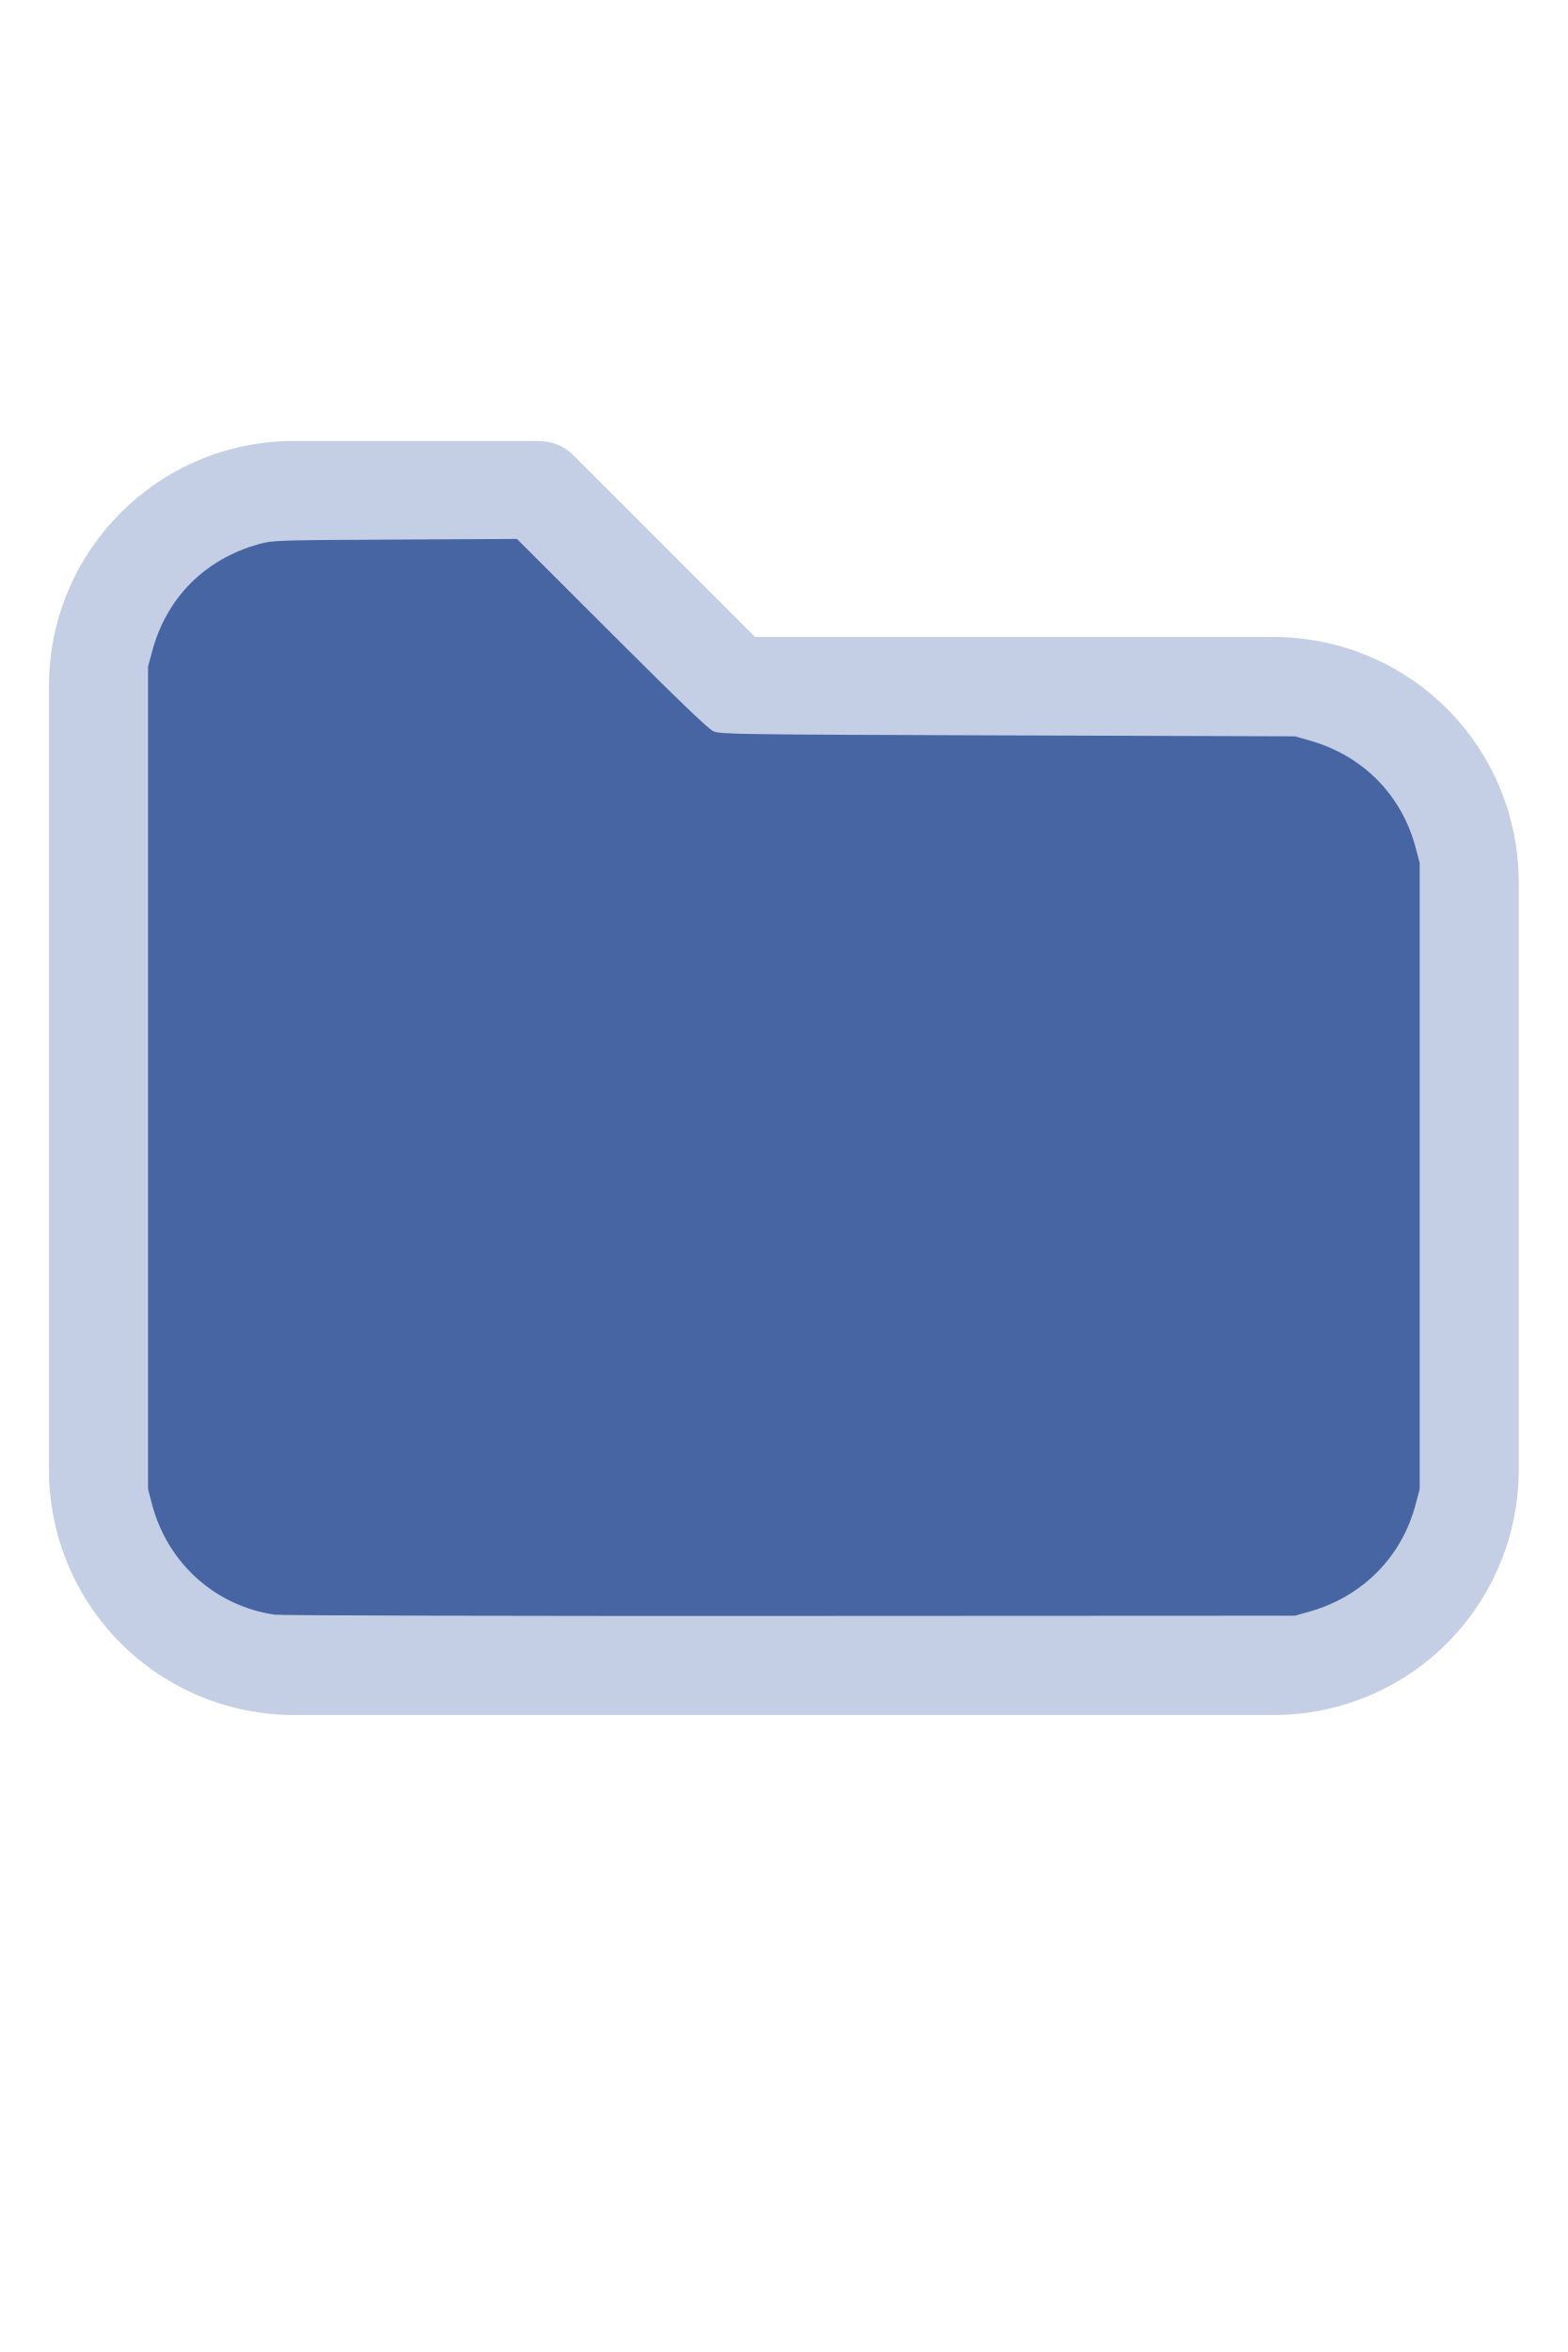
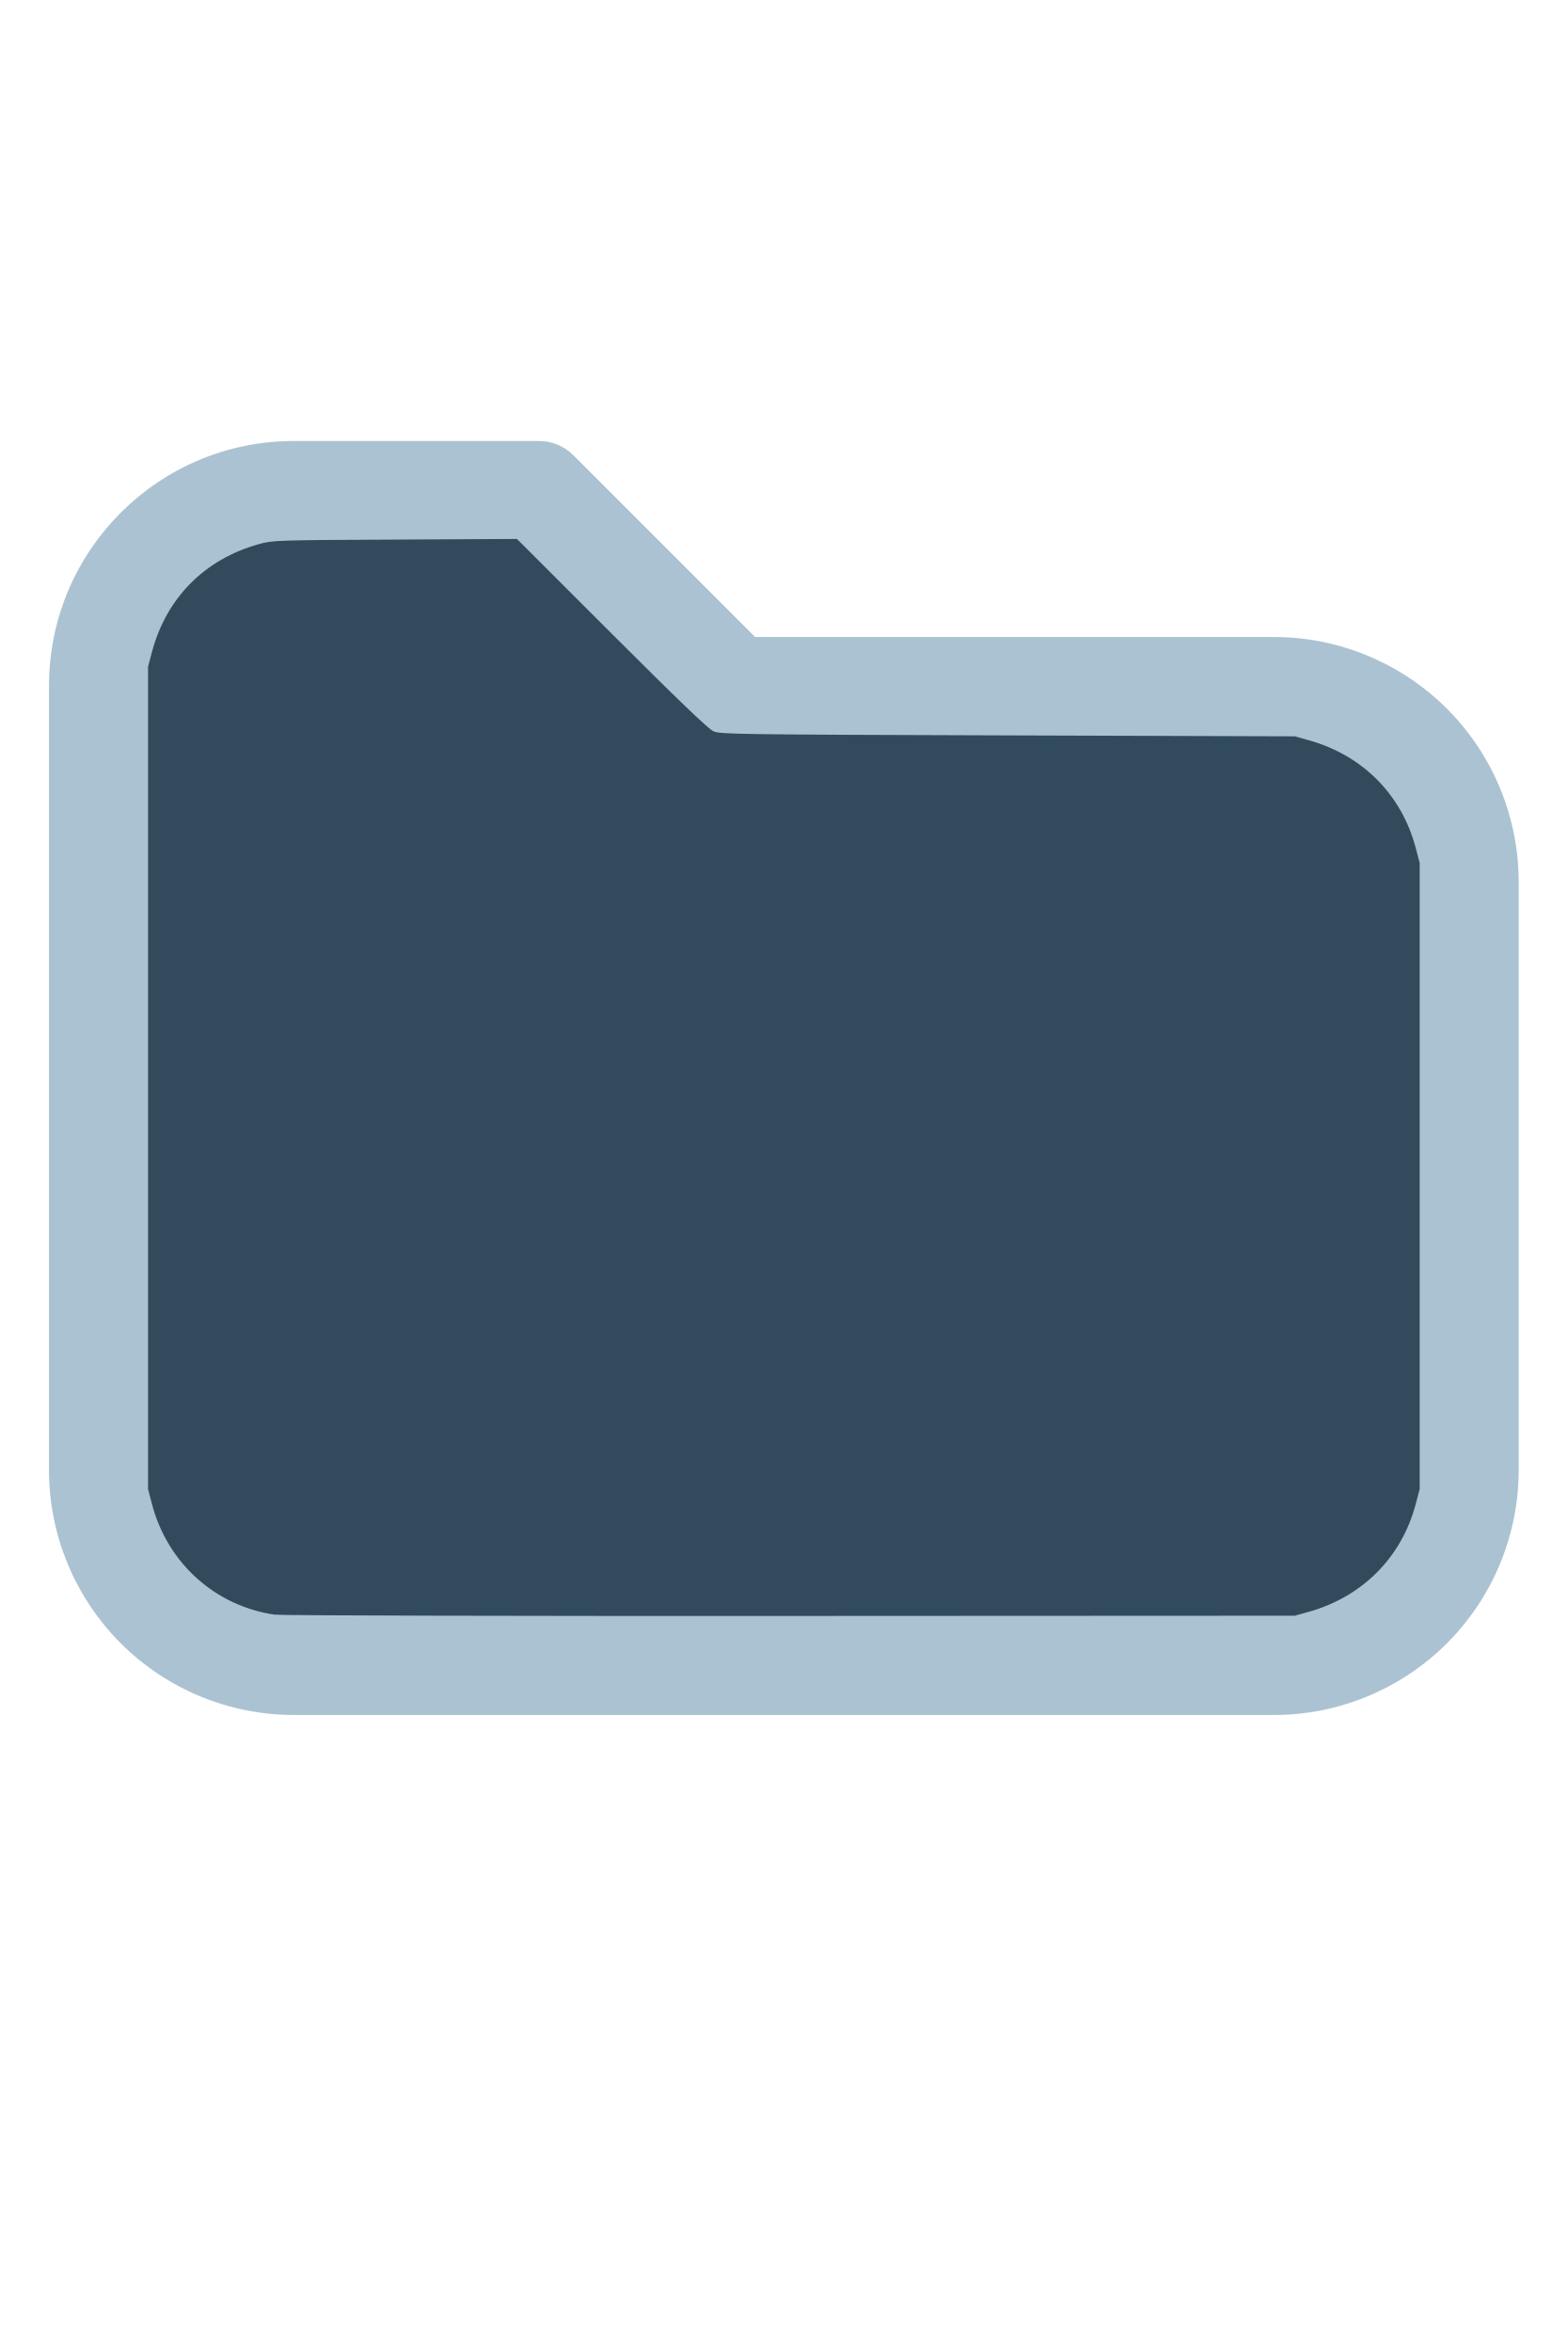
<svg xmlns="http://www.w3.org/2000/svg" version="1.1" width="16" height="24" viewBox="0 0 32 32" xml:space="preserve">
-   <g style="fill:#C4CFE5;">
+   <g style="fill:#ABC2D2;">
    <path d="M1,5.998l-0,16.002c-0,1.326 0.527,2.598 1.464,3.536c0.938,0.937 2.21,1.464 3.536,1.464c5.322,0 14.678,-0 20,0c1.326,0 2.598,-0.527 3.536,-1.464c0.937,-0.938 1.464,-2.21 1.464,-3.536c0,-3.486 0,-8.514 0,-12c0,-1.326 -0.527,-2.598 -1.464,-3.536c-0.938,-0.937 -2.21,-1.464 -3.536,-1.464c-0,0 -10.586,0 -10.586,0c0,-0 -3.707,-3.707 -3.707,-3.707c-0.187,-0.188 -0.442,-0.293 -0.707,-0.293l-5.002,0c-2.76,0 -4.998,2.238 -4.998,4.998Zm2,-0l-0,16.002c-0,0.796 0.316,1.559 0.879,2.121c0.562,0.563 1.325,0.879 2.121,0.879l20,0c0.796,0 1.559,-0.316 2.121,-0.879c0.563,-0.562 0.879,-1.325 0.879,-2.121c0,-3.486 0,-8.514 0,-12c0,-0.796 -0.316,-1.559 -0.879,-2.121c-0.562,-0.563 -1.325,-0.879 -2.121,-0.879c-7.738,0 -11,0 -11,0c-0.265,0 -0.52,-0.105 -0.707,-0.293c-0,0 -3.707,-3.707 -3.707,-3.707c-0,0 -4.588,0 -4.588,0c-1.656,0 -2.998,1.342 -2.998,2.998Z" />
  </g>
-   <g style="fill:#4665A2;stroke-width:0;">
+   <g style="fill:#314B5D;stroke-width:0;">
    <path d="M 5.606,24.952 C 4.392,24.775 3.42,23.9 3.103,22.699 L 3.022,22.389 V 13.998 5.606 L 3.104,5.298 C 3.396,4.203 4.18,3.412 5.279,3.106 5.565,3.026 5.615,3.024 8.061,3.012 l 2.491,-0.013 1.932,1.93 c 1.344,1.343 1.976,1.95 2.078,1.995 0.137,0.062 0.474,0.066 6.007,0.084 l 5.861,0.019 0.291,0.082 c 1.095,0.308 1.89,1.109 2.176,2.193 l 0.082,0.309 V 16 22.389 l -0.082,0.309 c -0.284,1.079 -1.086,1.888 -2.176,2.194 l -0.291,0.082 -10.303,0.005 c -5.7,0.003 -10.4,-0.009 -10.521,-0.027 z" />
  </g>
</svg>
